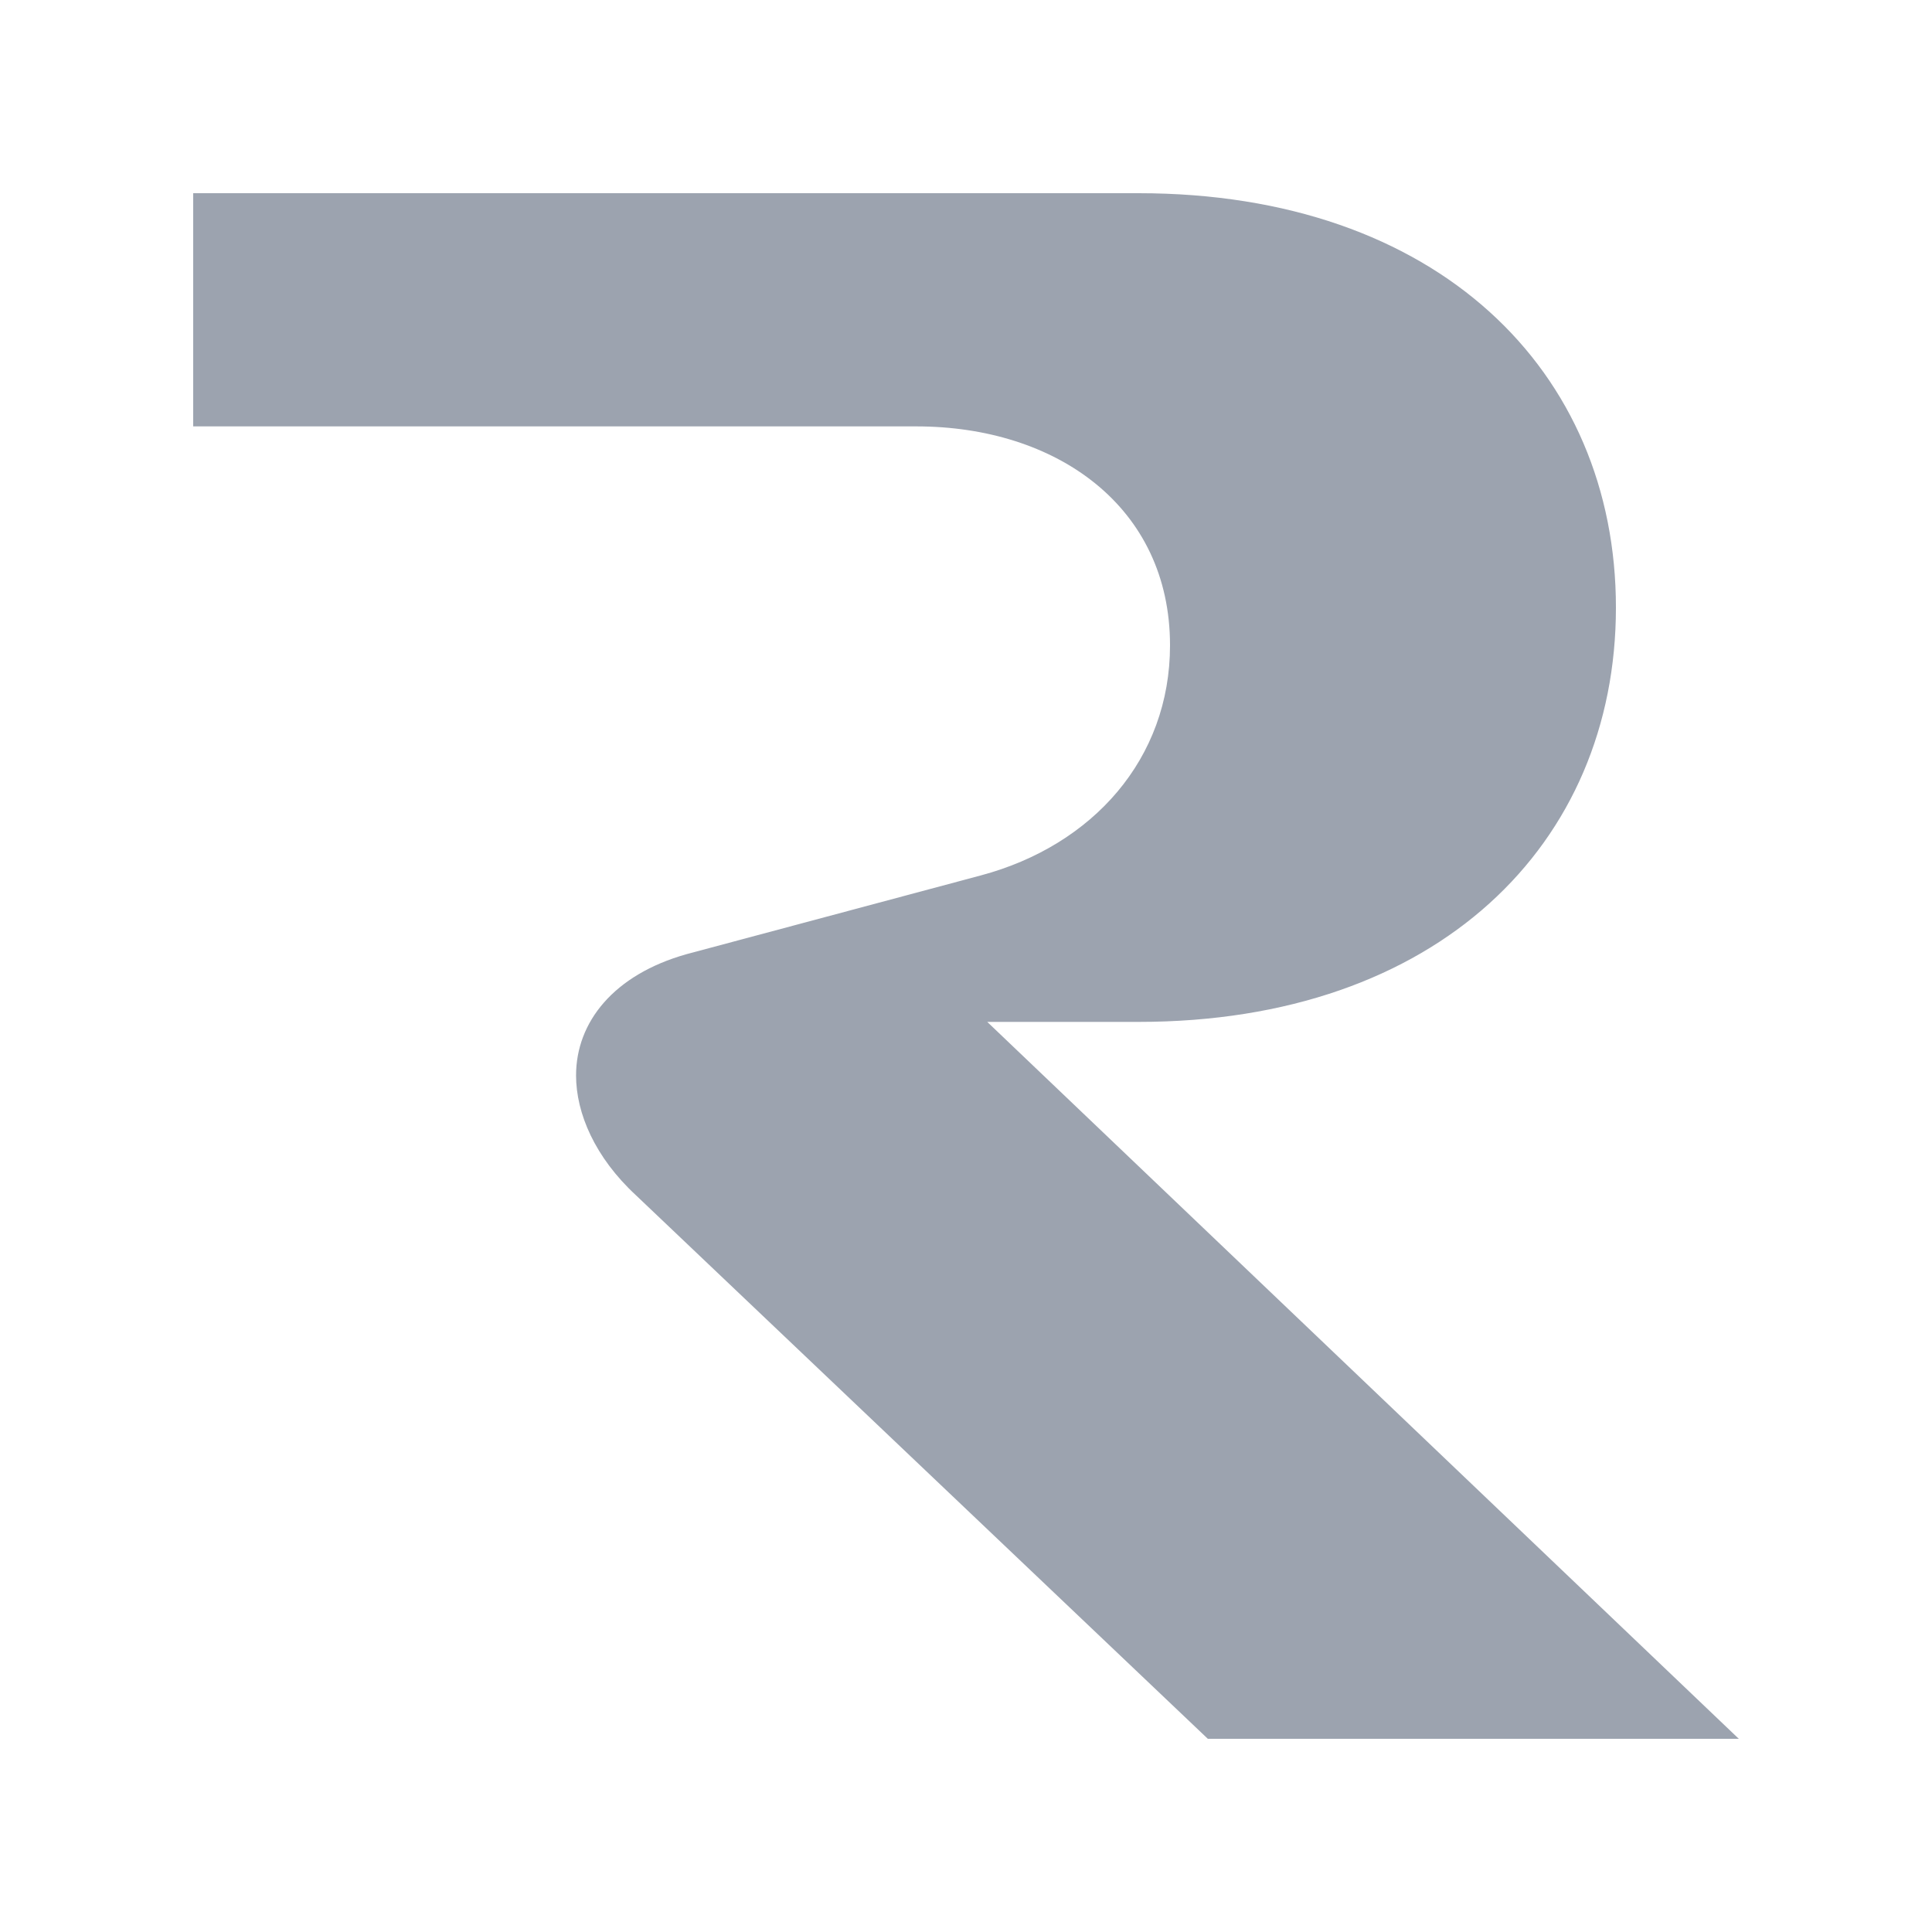
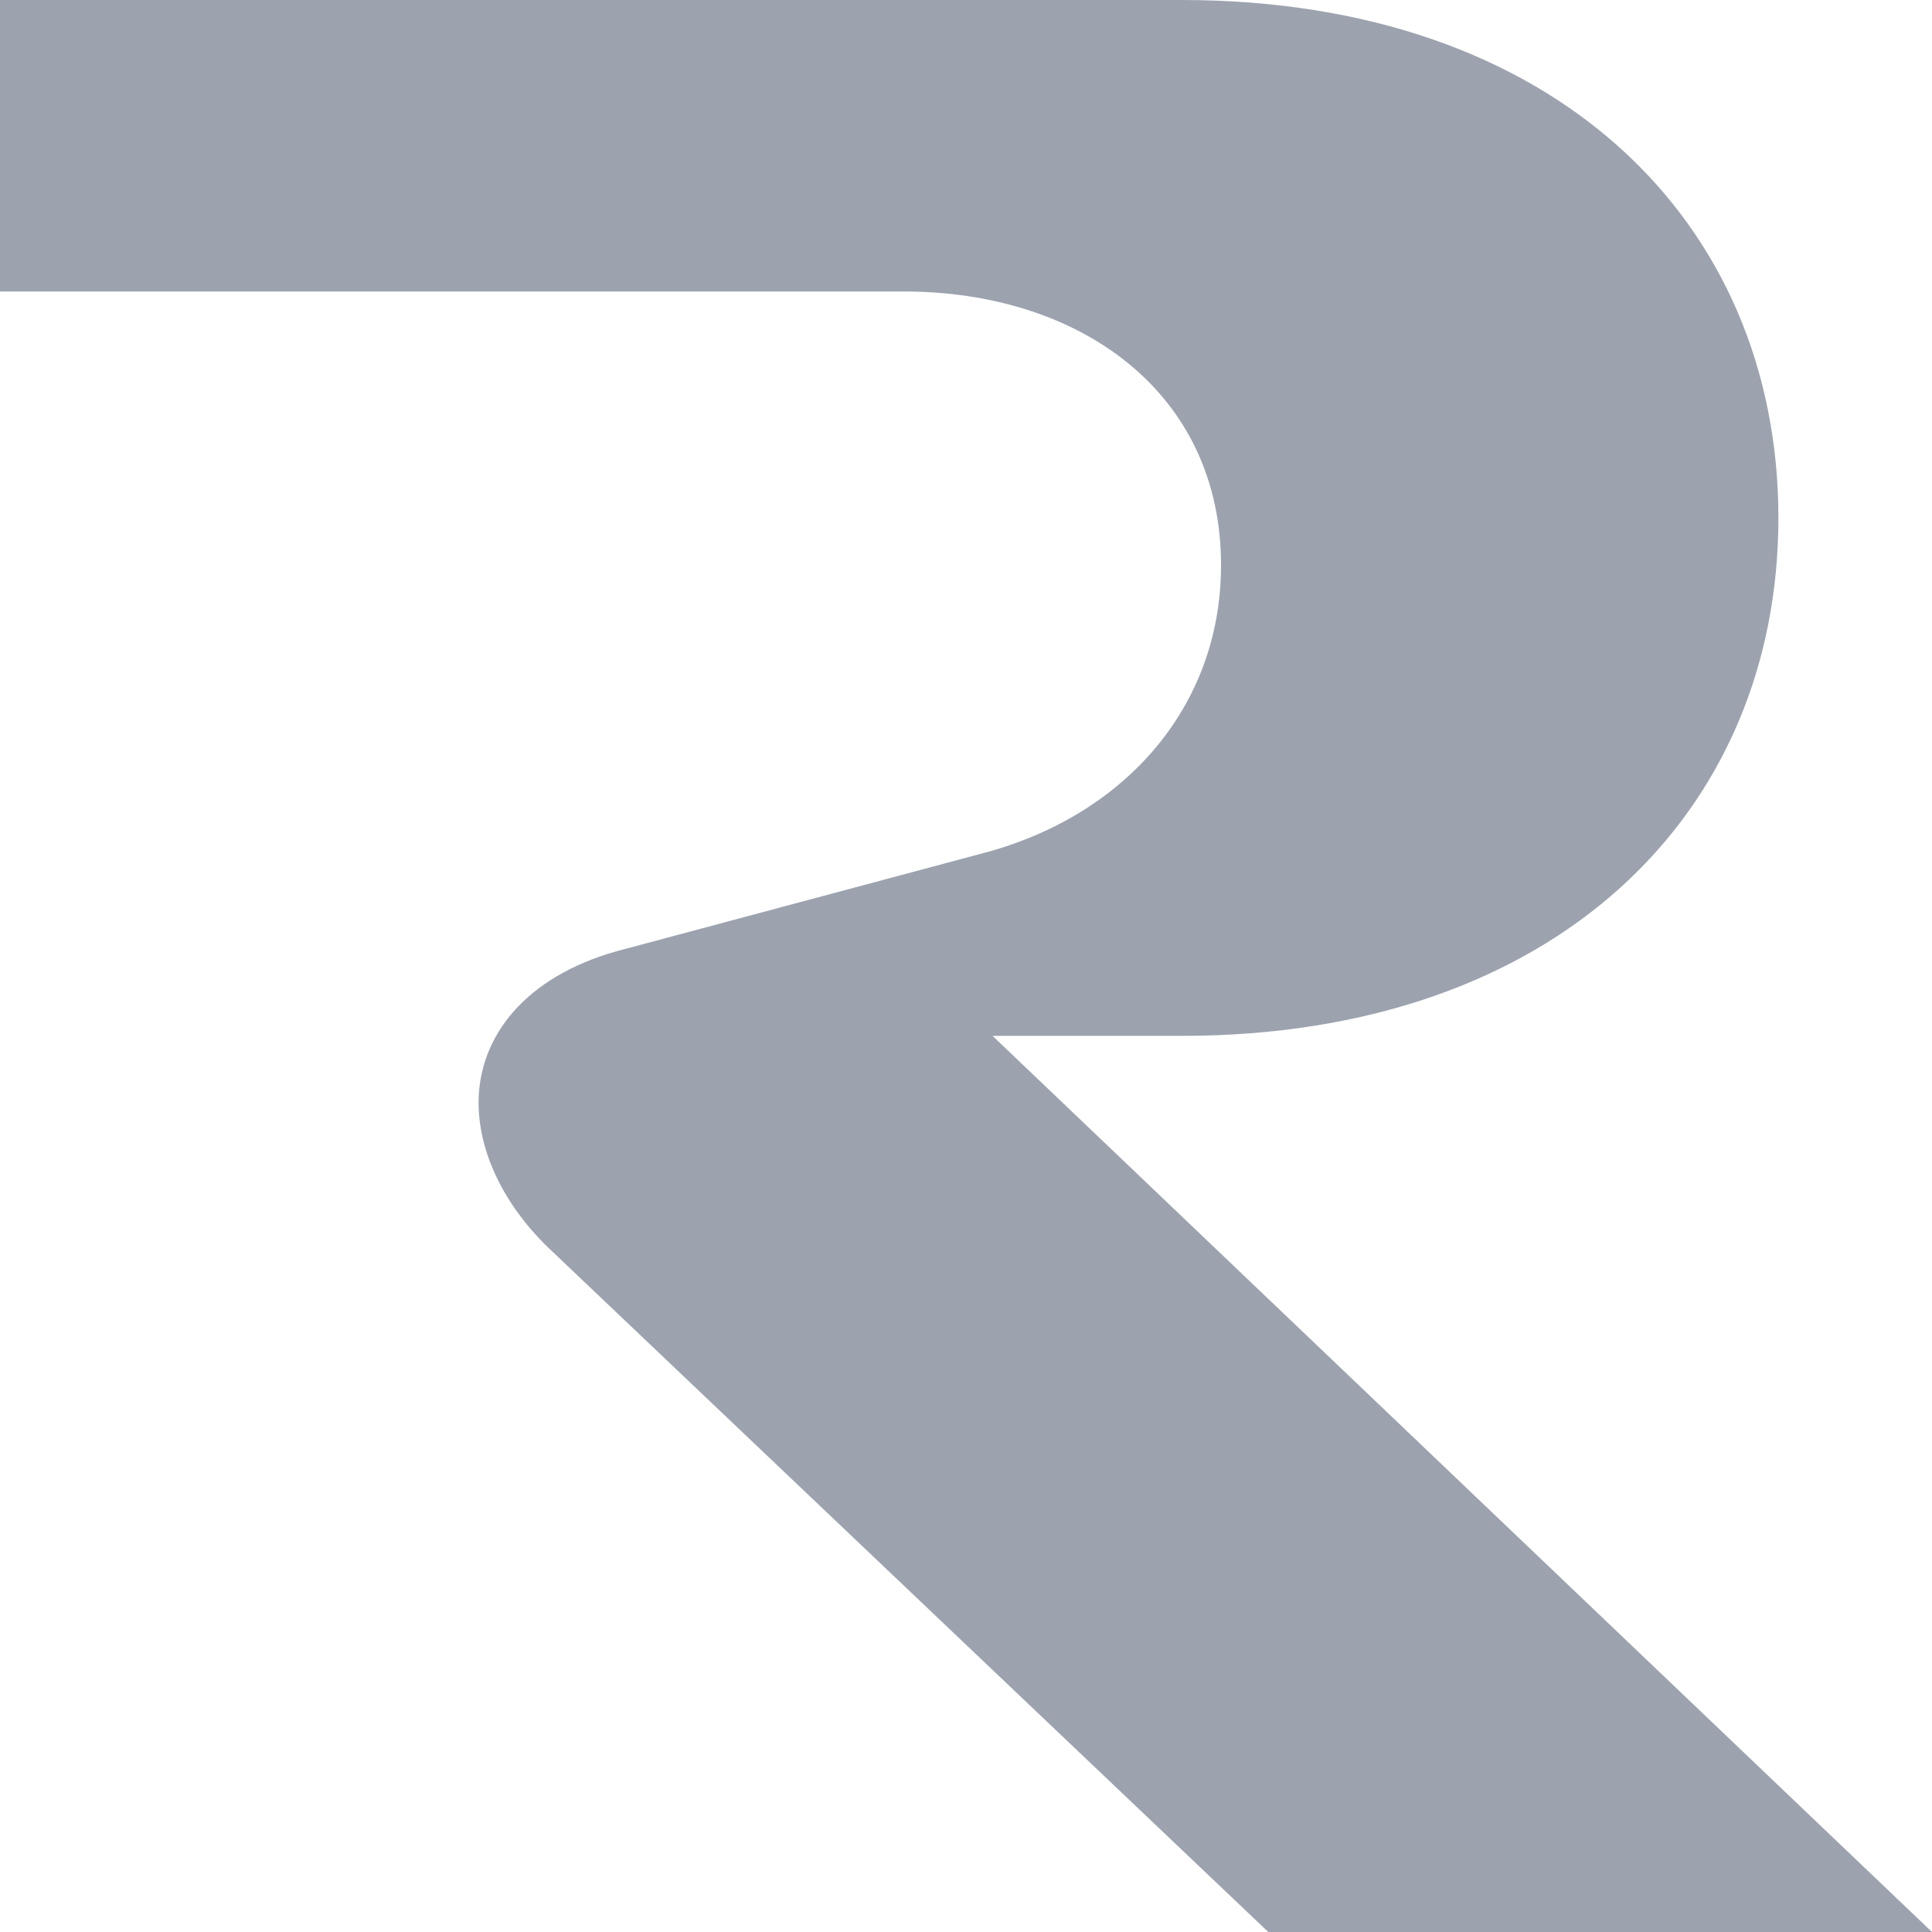
- <svg xmlns="http://www.w3.org/2000/svg" viewBox="-3 -3 30 30" width="40" height="40" role="img" aria-label="Resend">
+ <svg xmlns="http://www.w3.org/2000/svg" viewBox="0 0 24 24" width="40" height="40" role="img" aria-label="Resend">
  <path fill="#9CA3AF" d="M14.679 0c4.648 0 7.413 2.765 7.413 6.434s-2.765 6.434-7.413 6.434H12.33L24 24h-8.245l-8.88-8.44c-.636-.588-.93-1.273-.93-1.86 0-.831.587-1.565 1.713-1.883l4.574-1.224c1.737-.465 2.936-1.81 2.936-3.572 0-2.153-1.761-3.4-3.939-3.4H0V0z" />
</svg>
